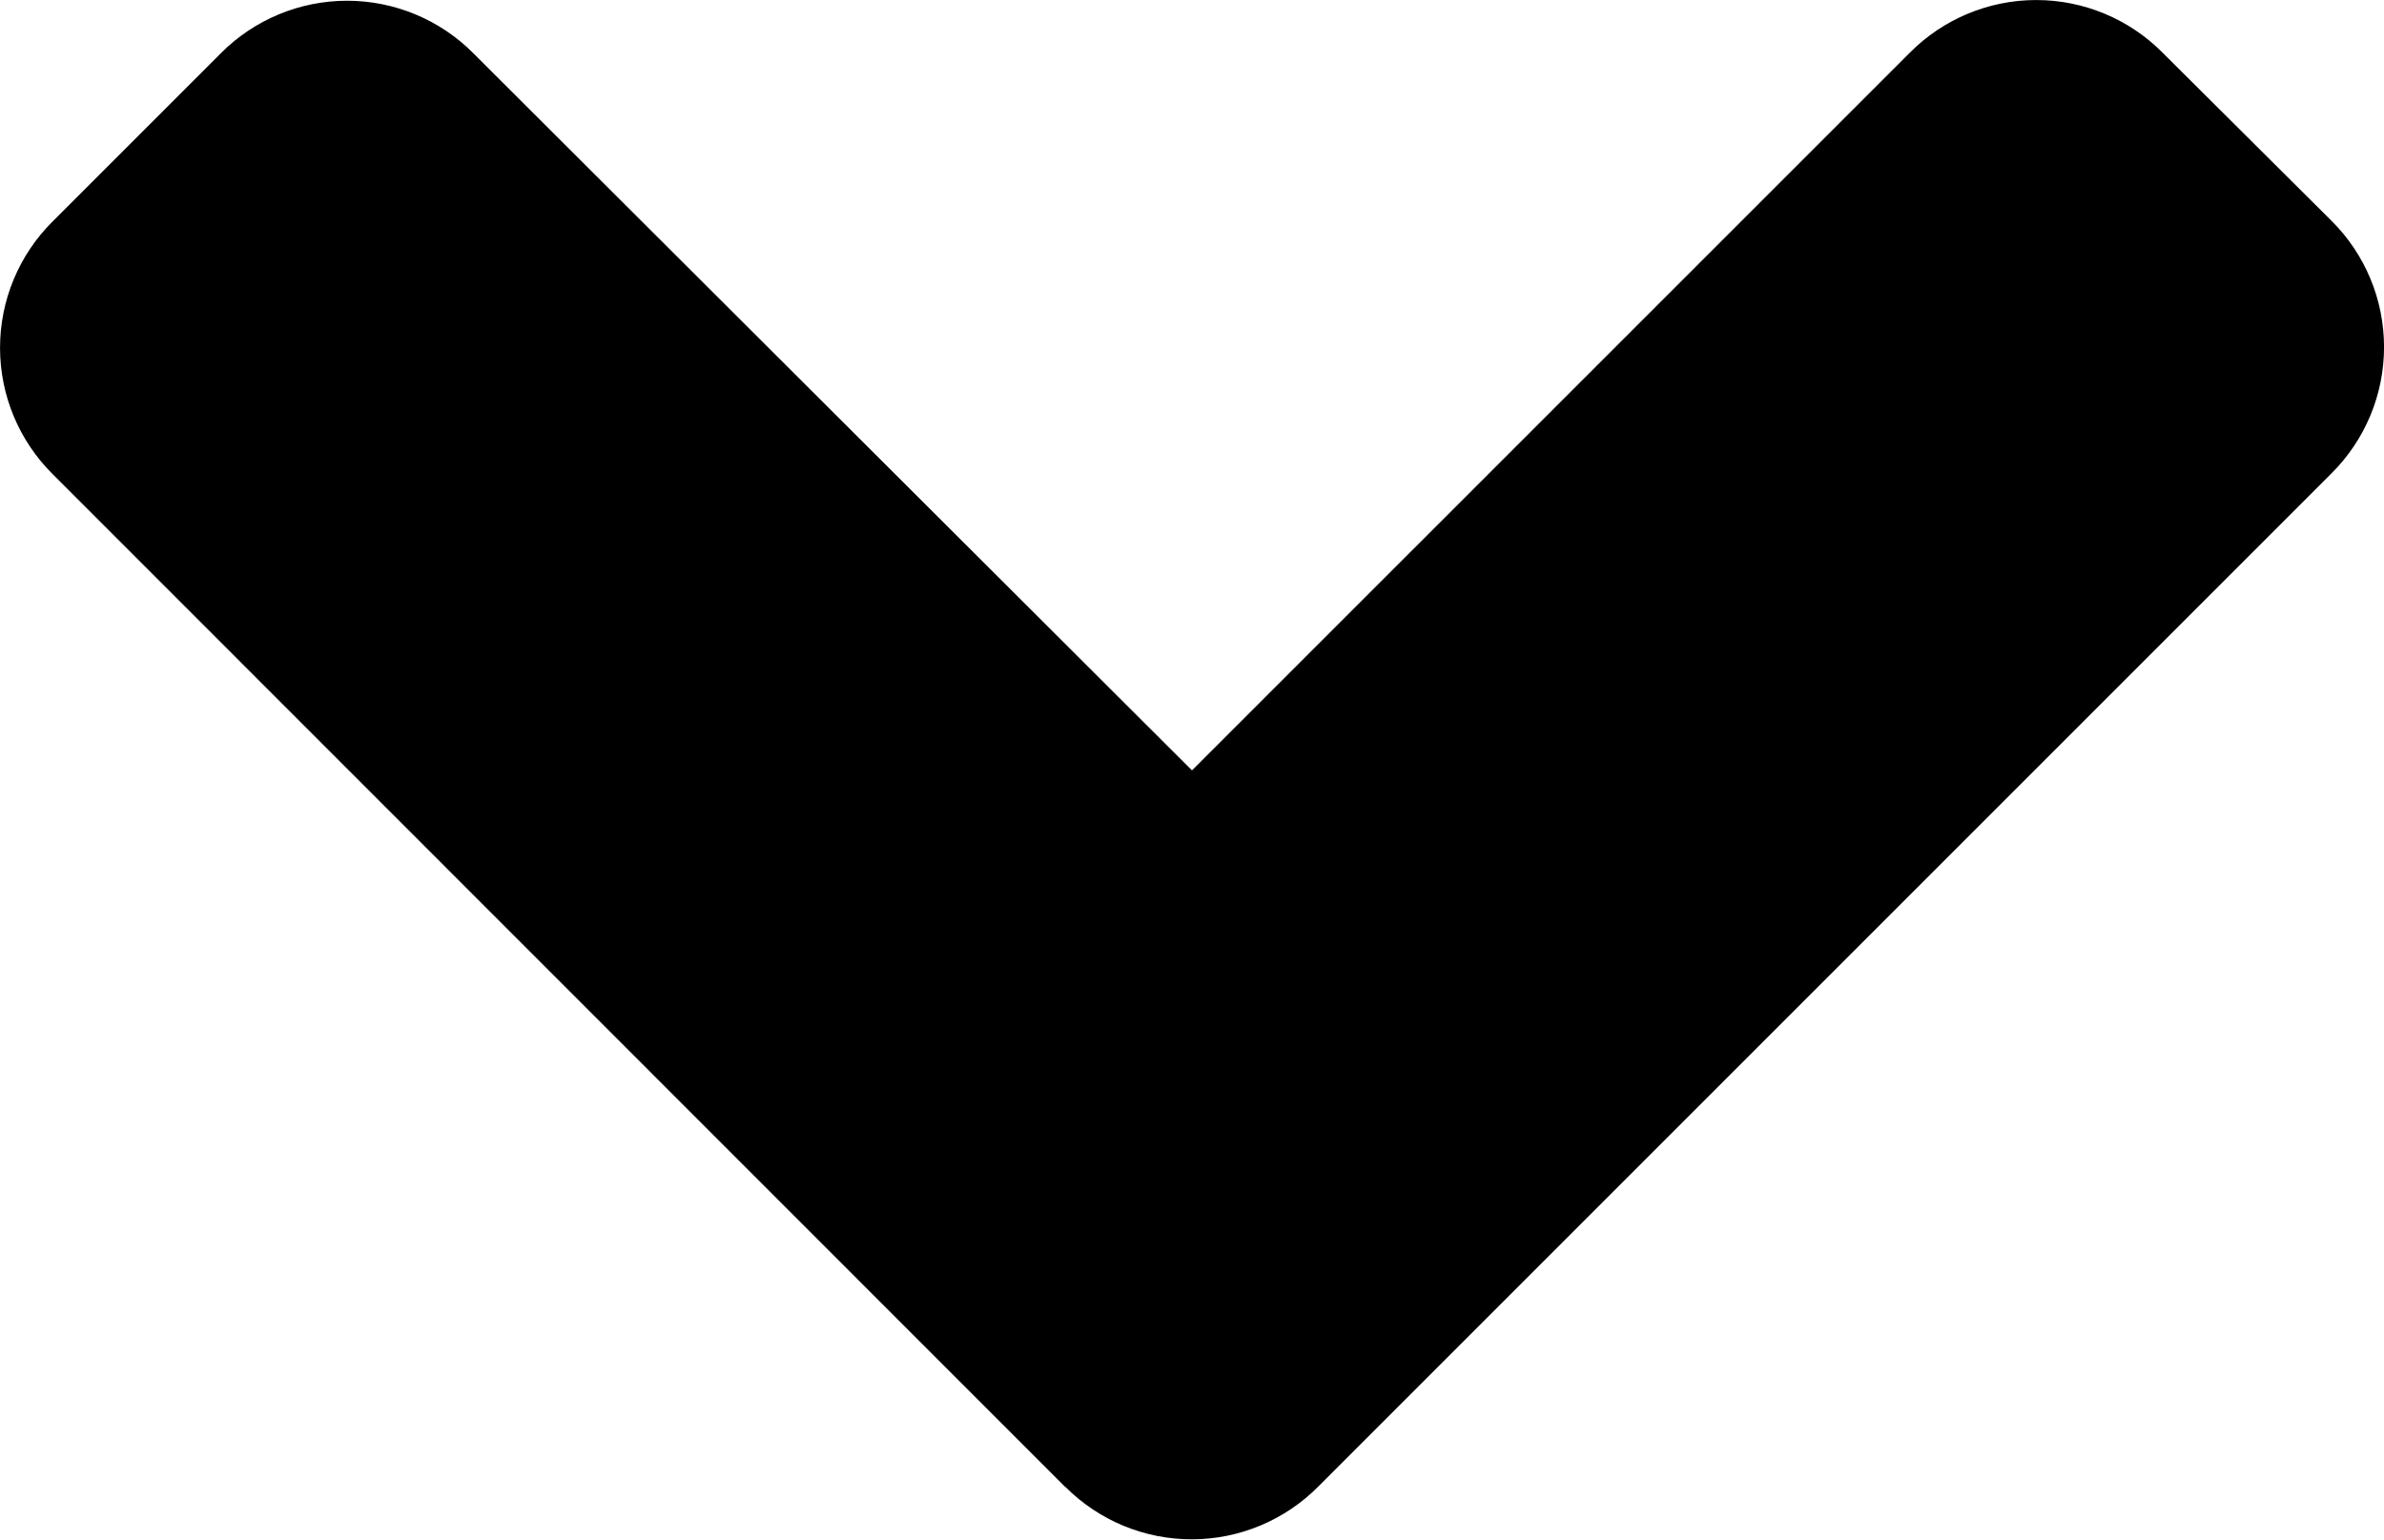
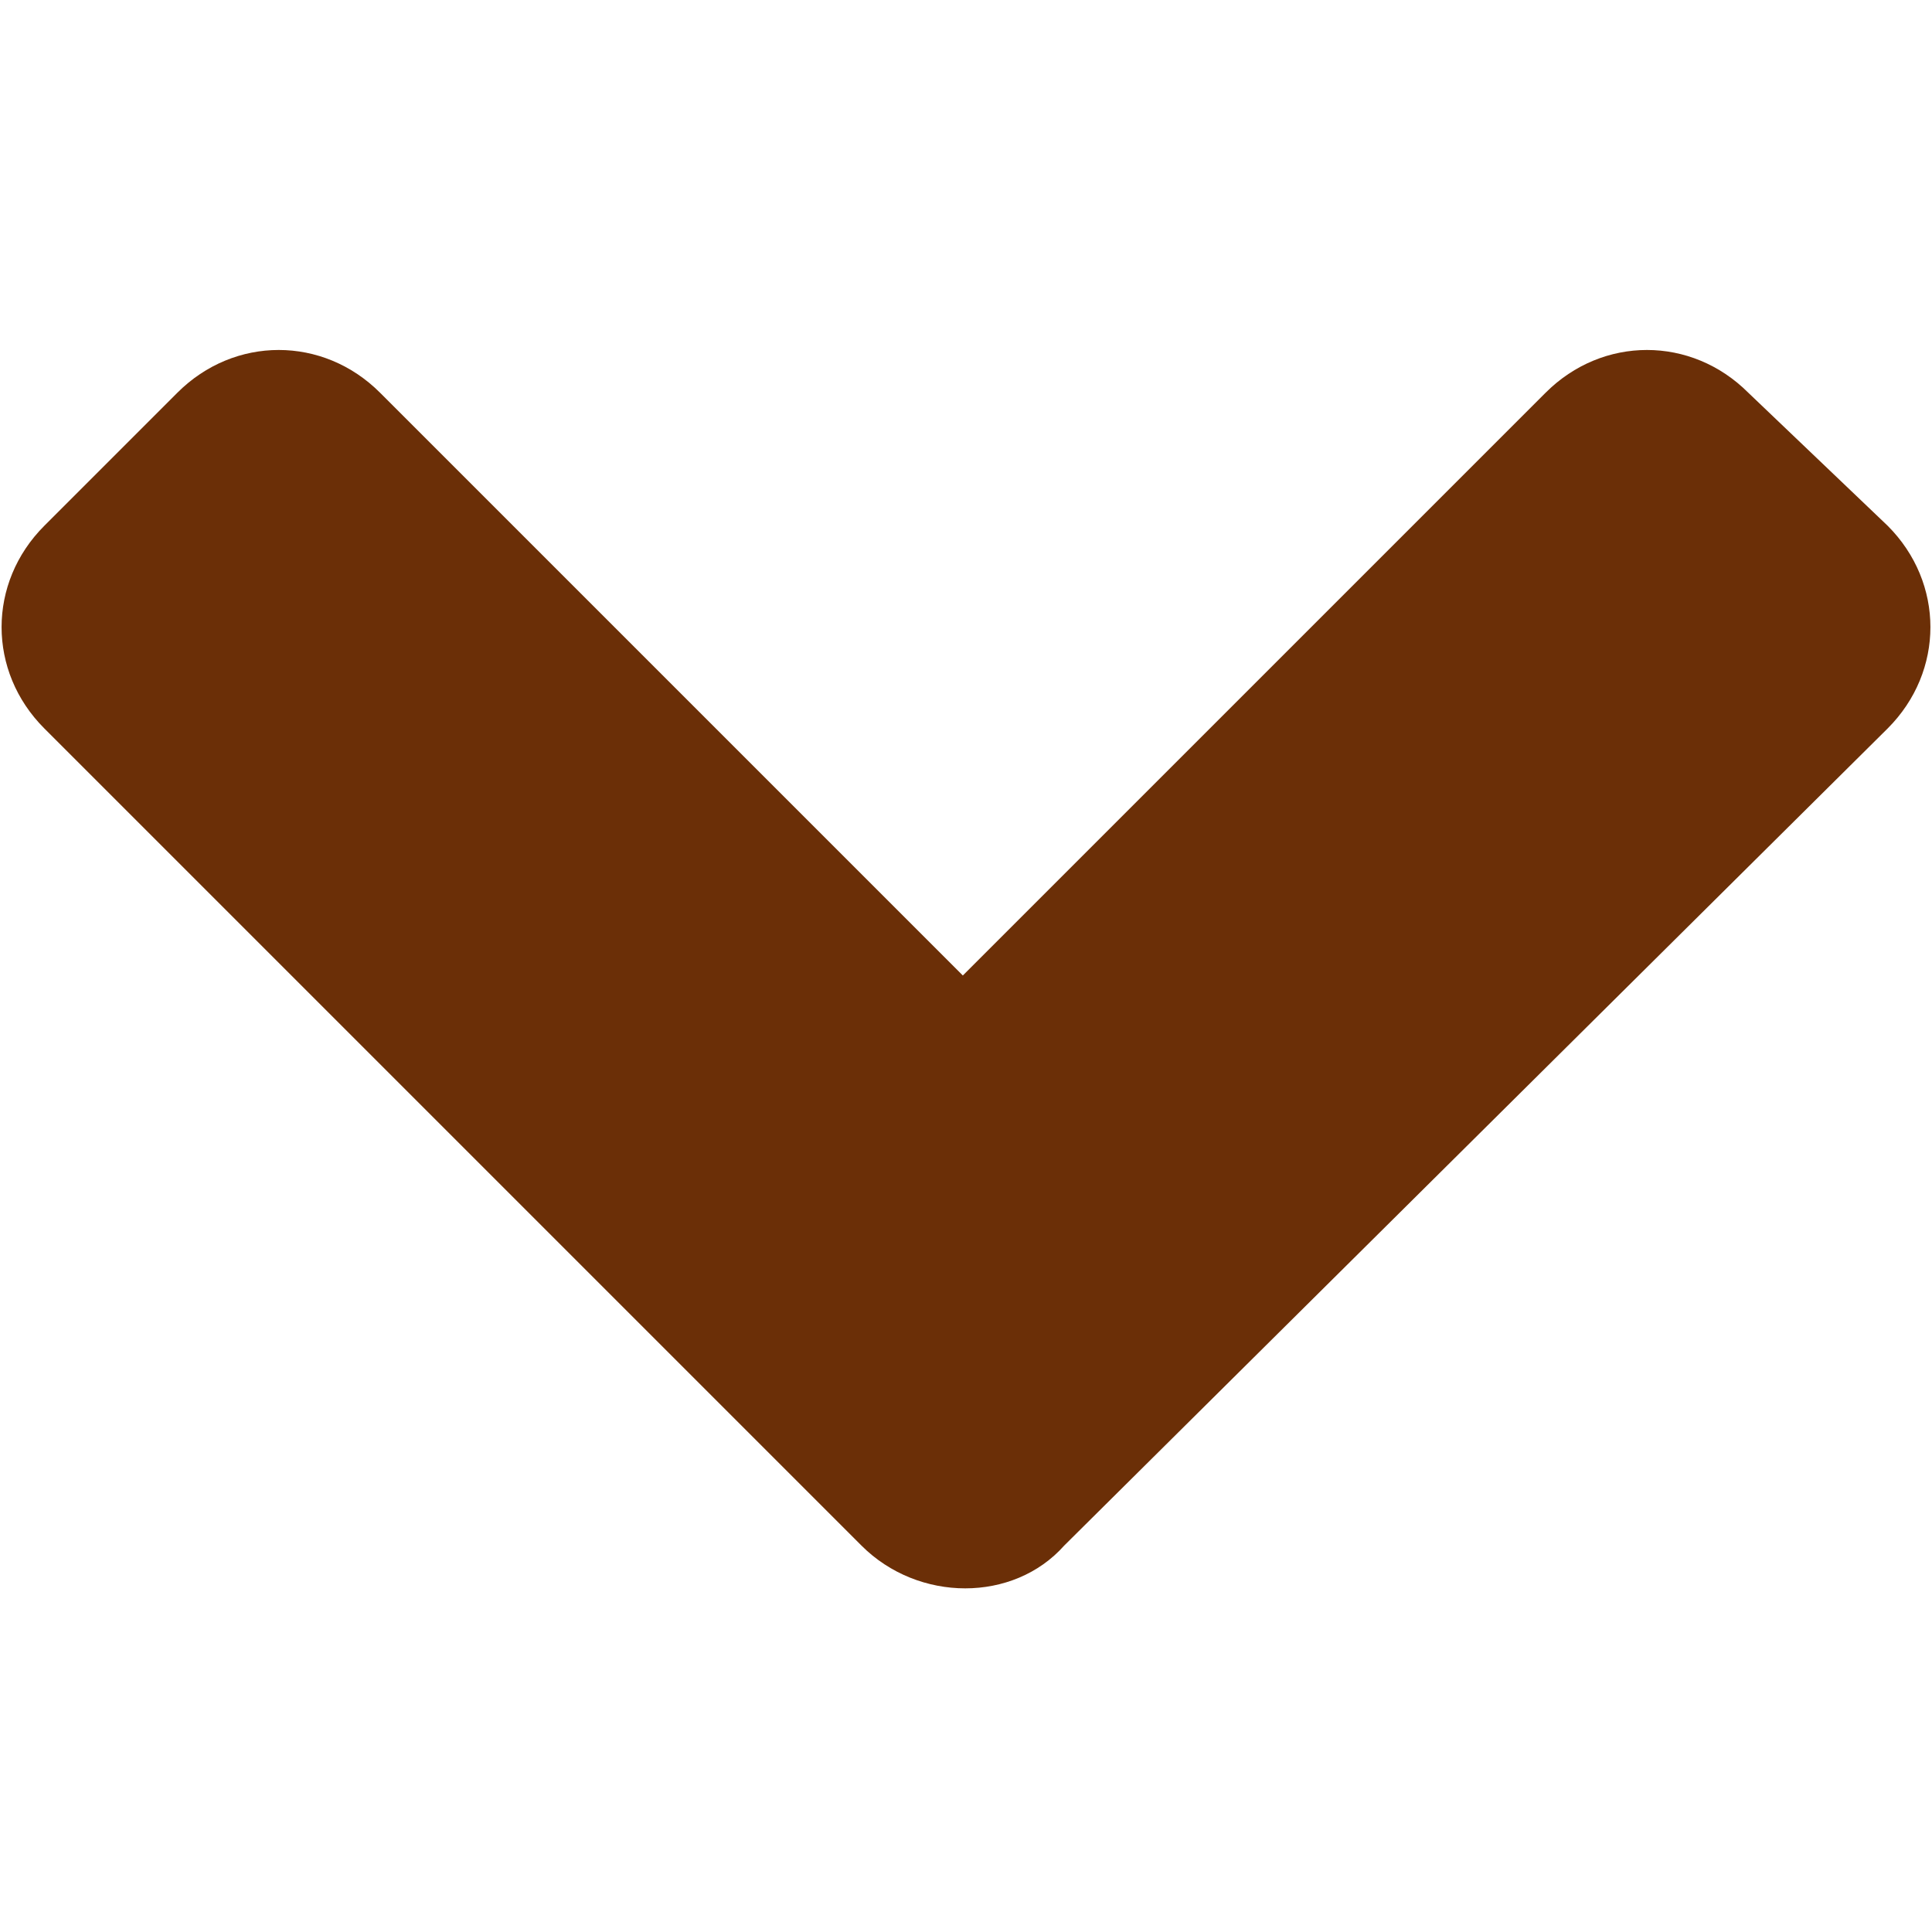
- <svg xmlns="http://www.w3.org/2000/svg" width="30.452" height="19.663" viewBox="0 0 30.452 19.663">
-   <path id="Icon_awesome-angle-up" data-name="Icon awesome-angle-up" d="M16.84,11.4,29.778,24.342a2.274,2.274,0,0,1,0,3.225l-2.15,2.15a2.274,2.274,0,0,1-3.225,0l-9.18-9.161L6.052,29.726a2.274,2.274,0,0,1-3.225,0l-2.16-2.15a2.274,2.274,0,0,1,0-3.225L13.605,11.413a2.277,2.277,0,0,1,3.235-.01Z" transform="translate(30.449 30.397) rotate(180)" />
+ <svg xmlns="http://www.w3.org/2000/svg" version="1.1" id="圖層_1" x="0px" y="0px" viewBox="0 0 30.5 19.7" style="enable-background:new 0 0 30.5 19.7;" xml:space="preserve" width="20" height="20">
+   <style type="text/css">
+ 	.st0{fill:#6B2F07;}
+ </style>
+   <path id="Icon_awesome-angle-up" class="st0" d="M13.6,19L0.7,6.1c-0.9-0.9-0.9-2.3,0-3.2c0,0,0,0,0,0l2.1-2.1  c0.9-0.9,2.3-0.9,3.2,0c0,0,0,0,0,0l9.2,9.2l9.2-9.2c0.9-0.9,2.3-0.9,3.2,0c0,0,0,0,0,0l2.2,2.1c0.9,0.9,0.9,2.3,0,3.2c0,0,0,0,0,0  L16.8,19C16,19.9,14.5,19.9,13.6,19C13.6,19,13.6,19,13.6,19L13.6,19z" />
</svg>
